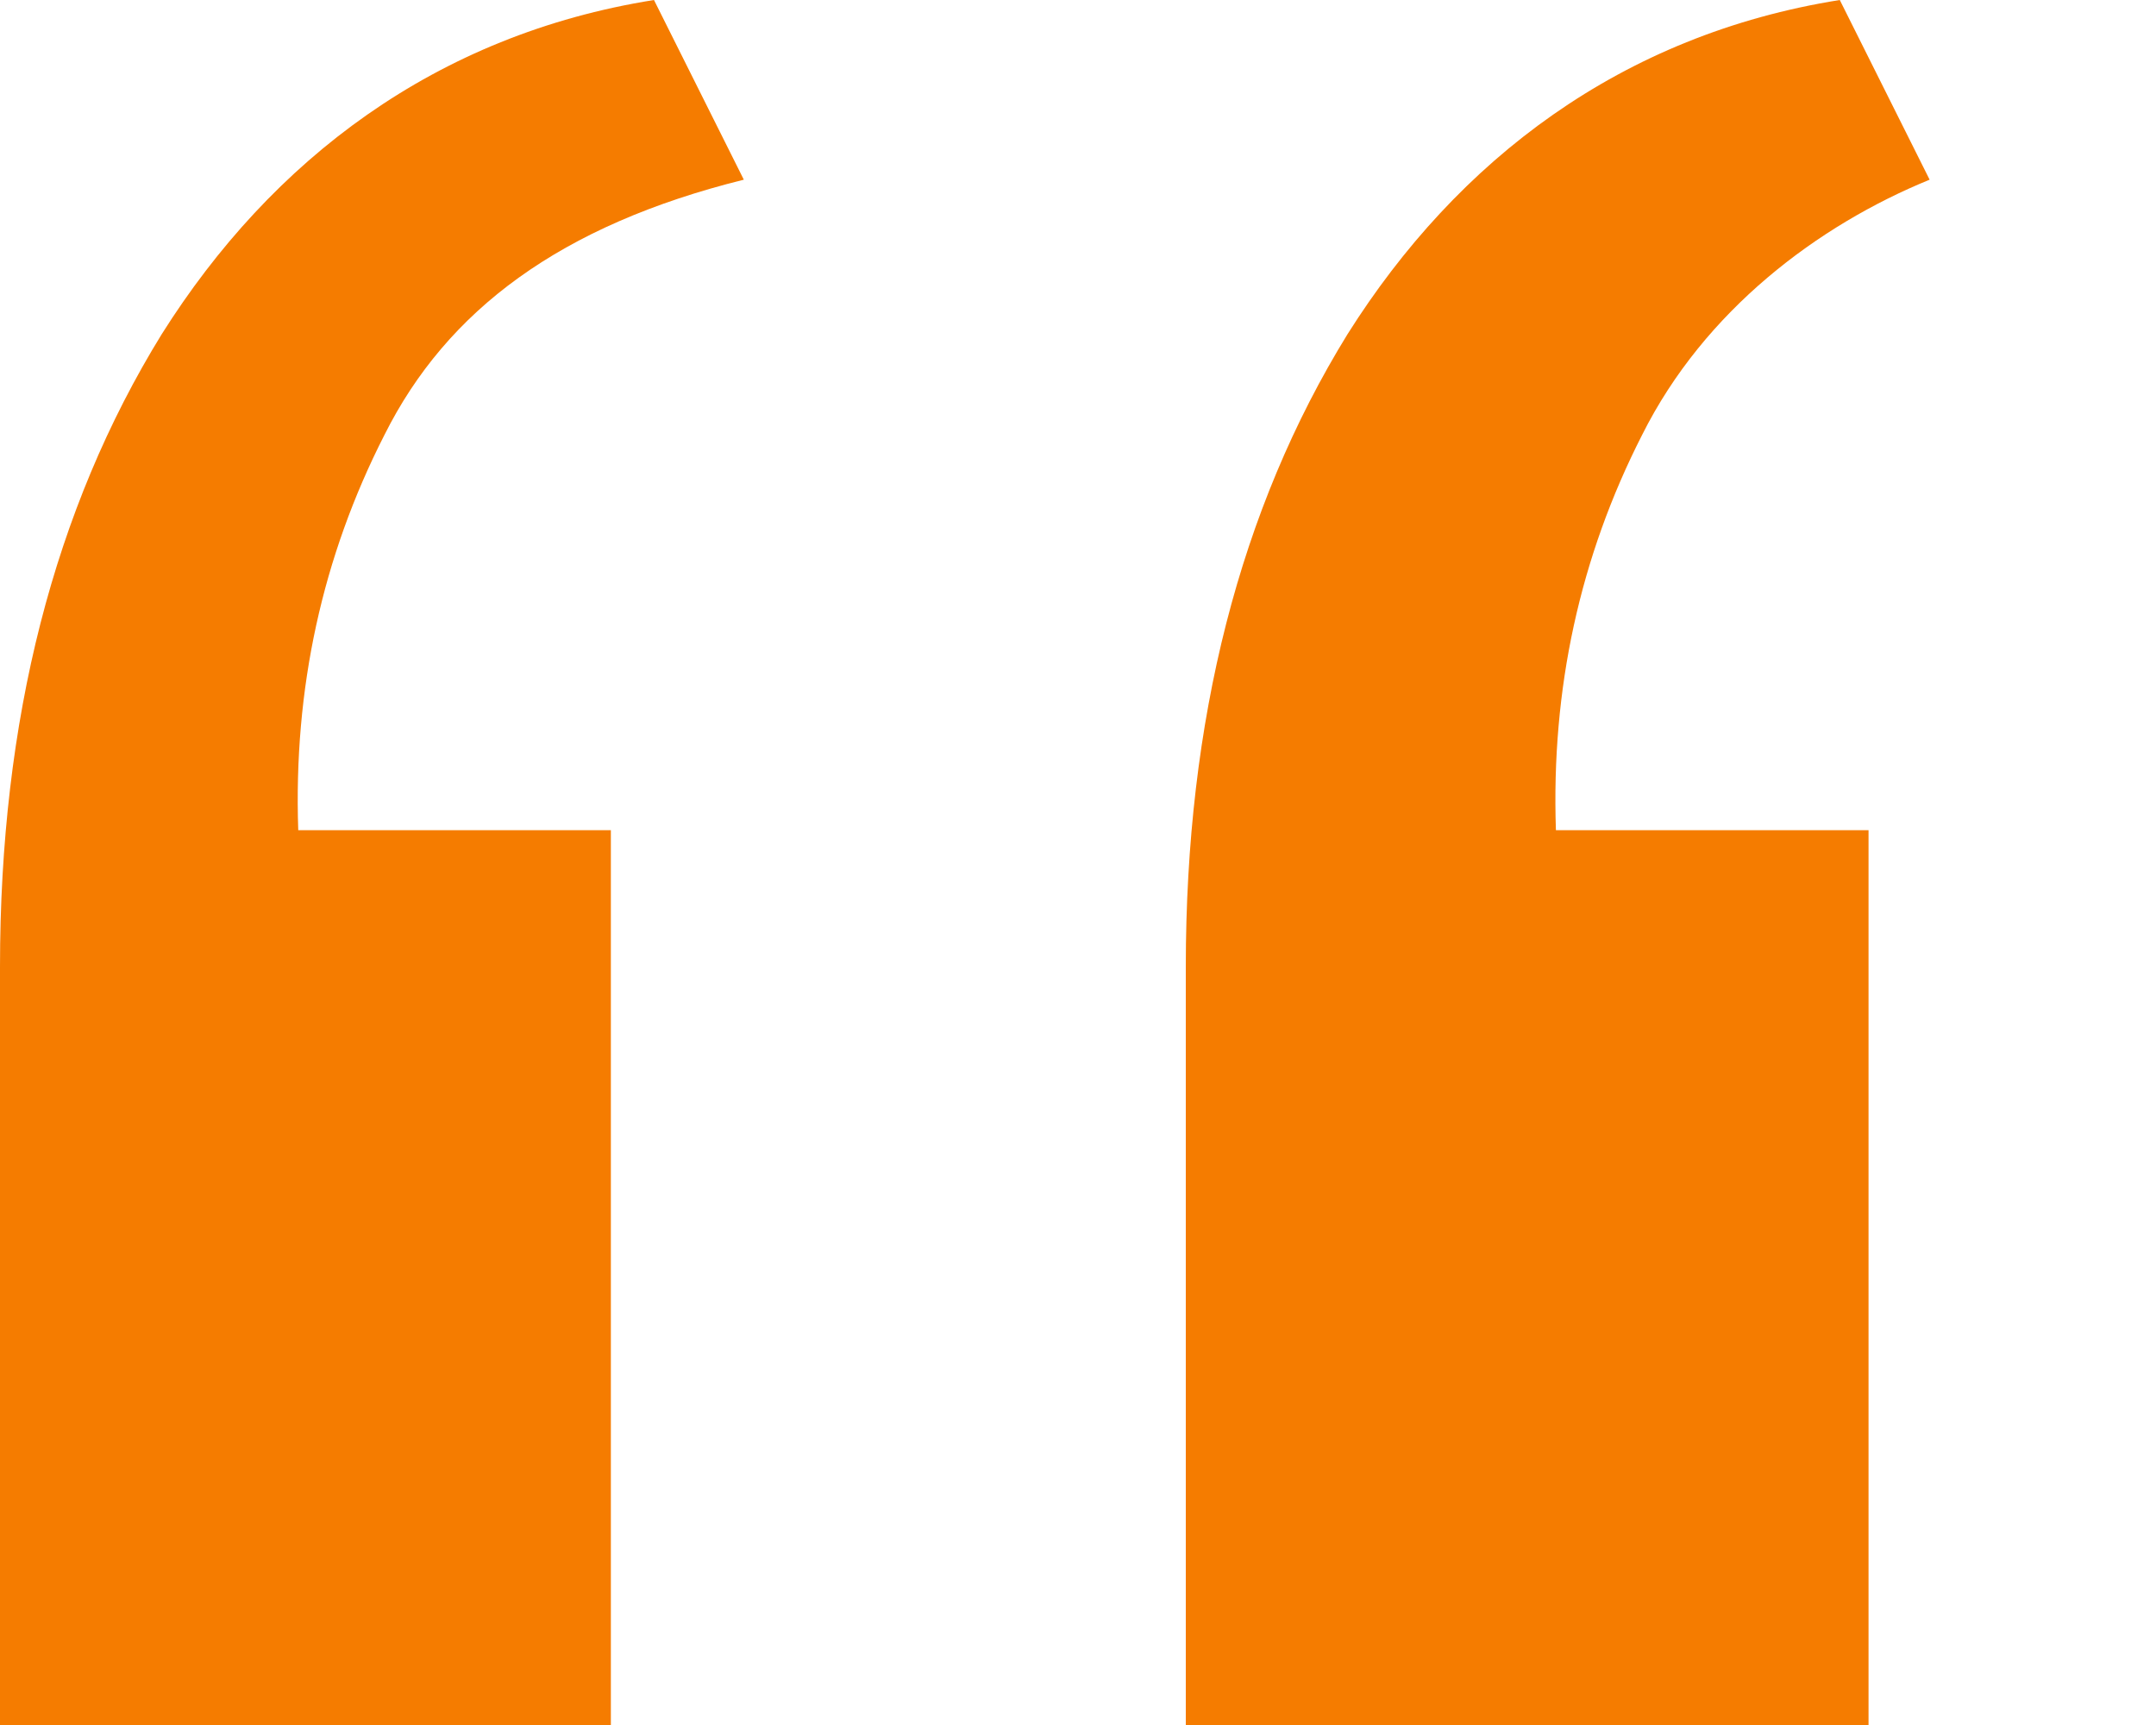
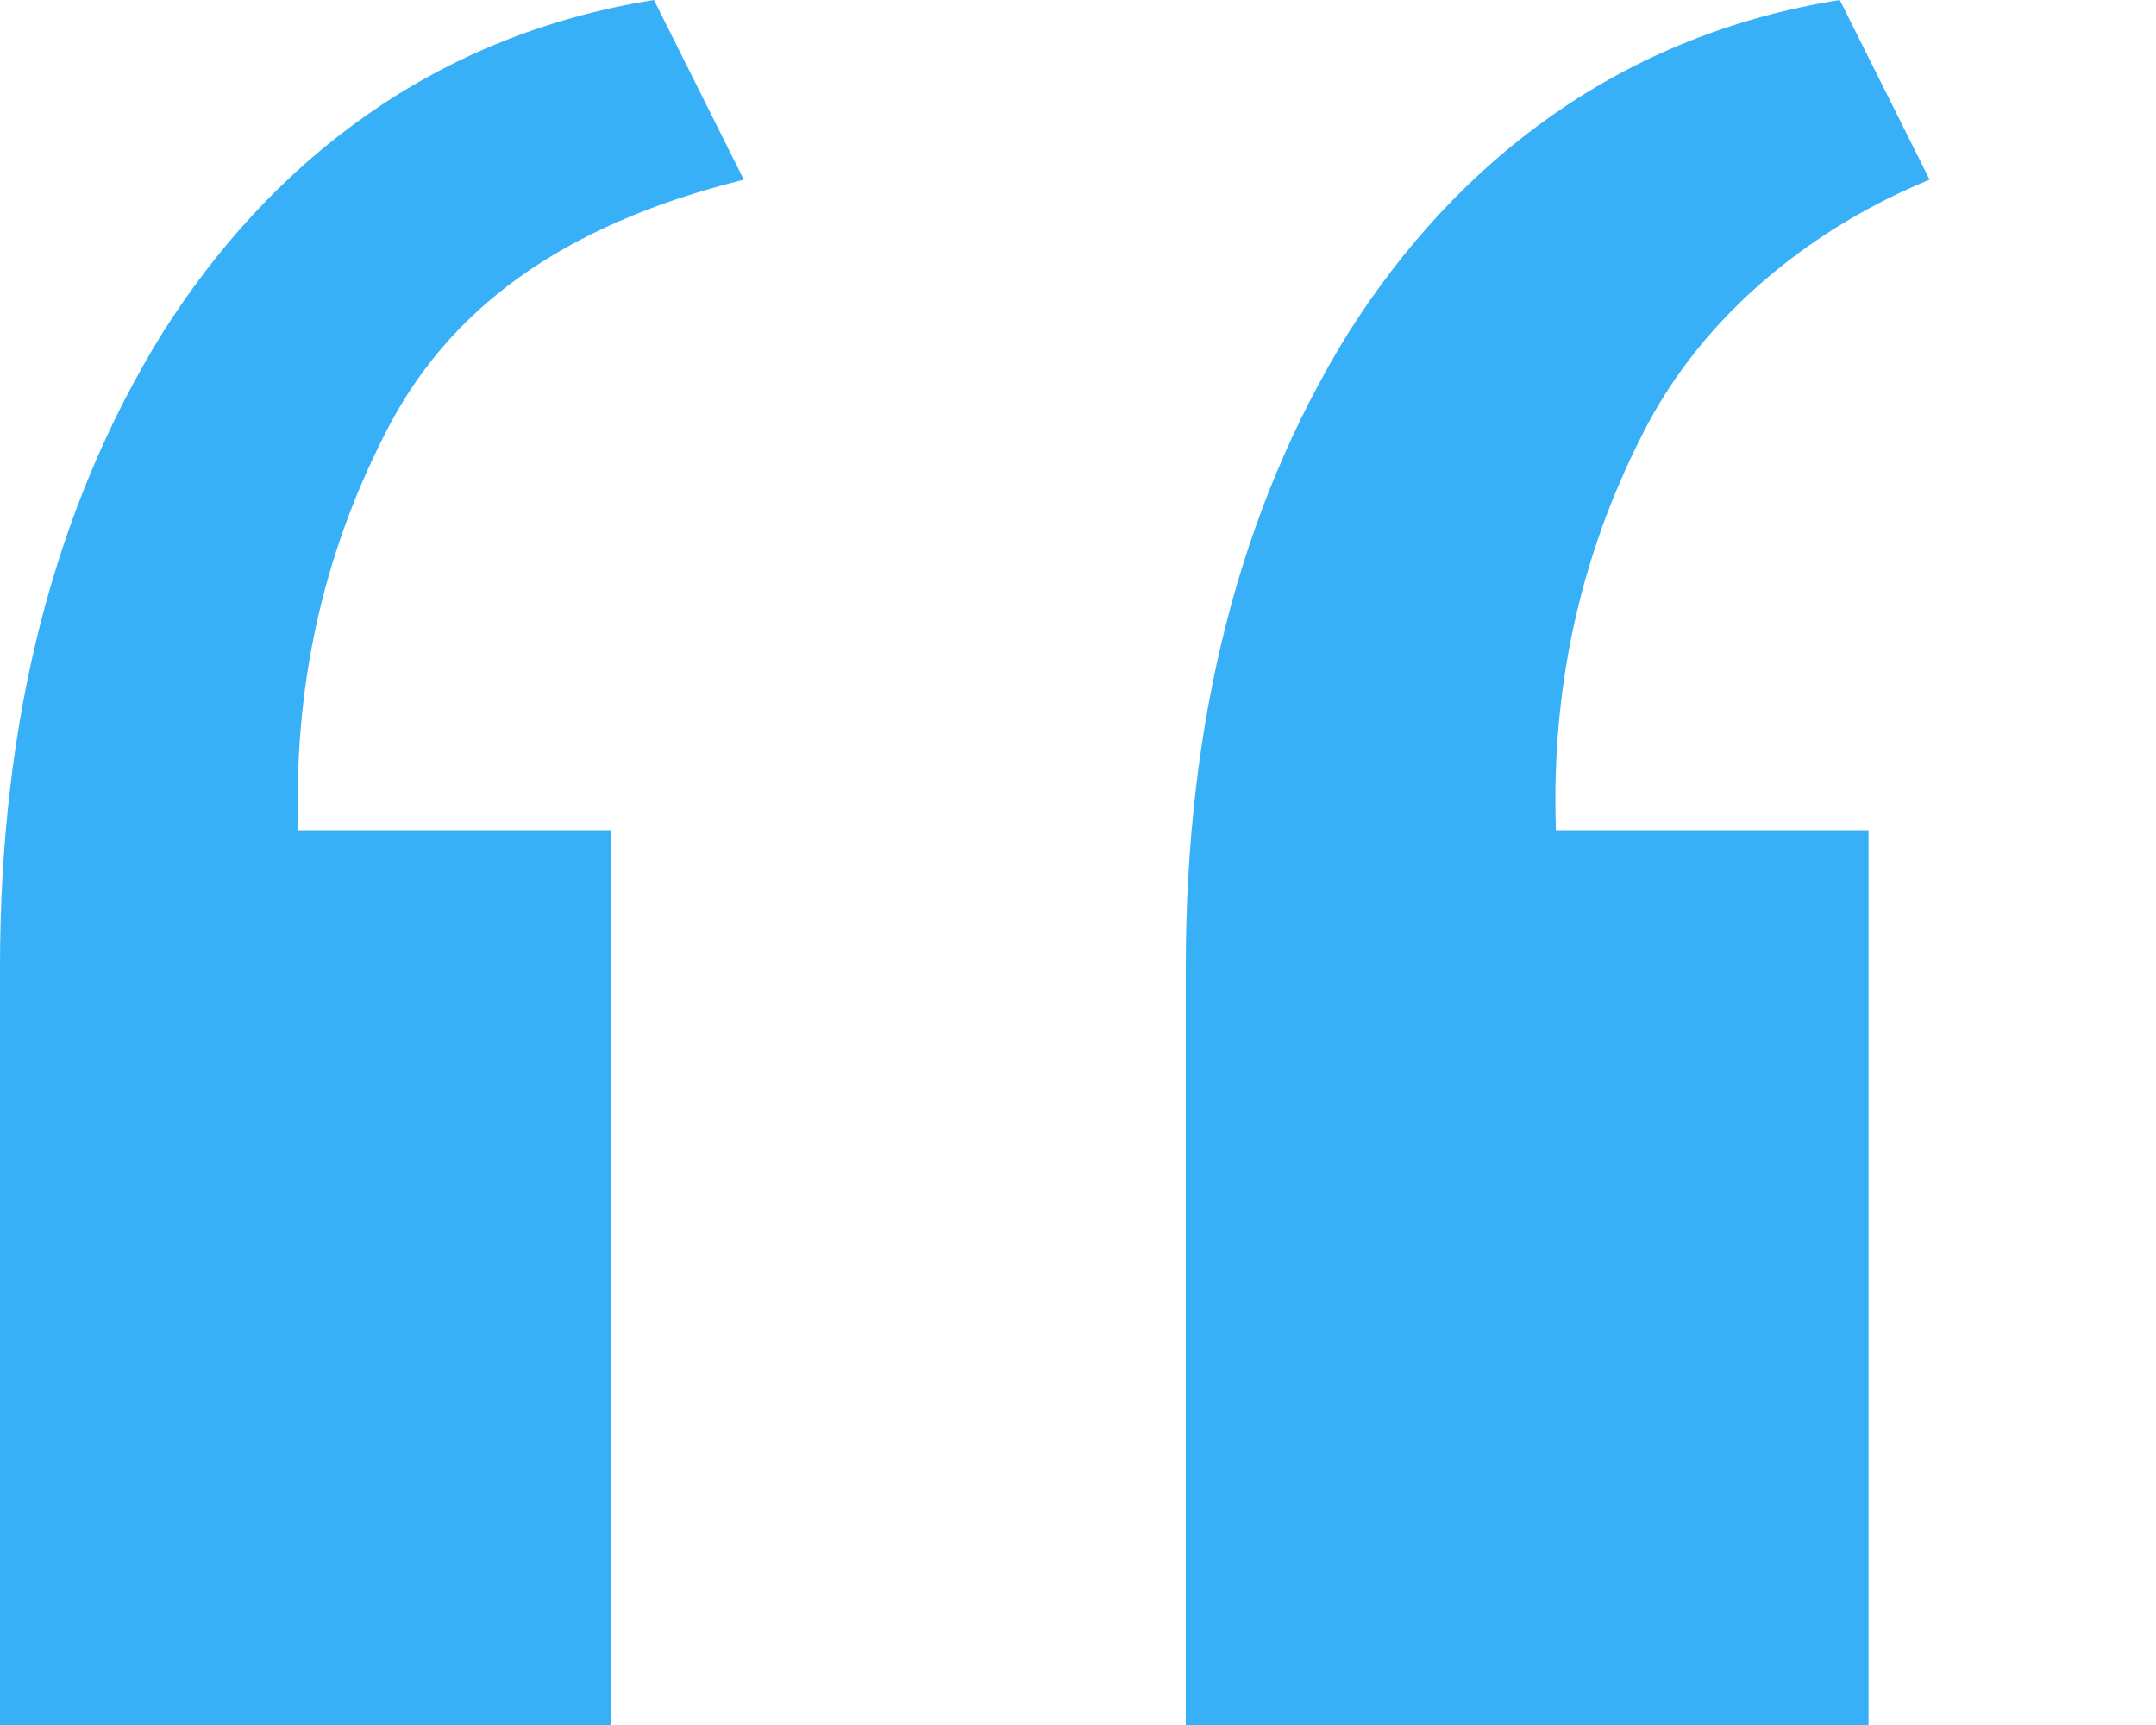
<svg xmlns="http://www.w3.org/2000/svg" width="30" height="24" viewBox="0 0 30 24" fill="none">
-   <path d="M0 24V13.45C0 10.017 .75 7.083 2.25 4.65C3.783 2.217 6.067.483 9.1 0l1.25 2.5C7.8 3.133 6.217 4.317 5.35 6.05 4.483 7.75 4.083 9.583 4.15 11.55H8.5V24H0zm16.5 0V13.45c0-3.433.75-6.367 2.25-8.8 1.533-2.433 3.817-4.167 6.85-4.65l1.25 2.5c-1.55.633-3.133 1.817-4 3.55-.867 1.7-1.267 3.533-1.2 5.5H26V24h-9.5z" fill="#f57c00" />
+   <path d="M0 24V13.45C0 10.017 .75 7.083 2.25 4.65C3.783 2.217 6.067.483 9.1 0l1.25 2.5C7.8 3.133 6.217 4.317 5.35 6.05 4.483 7.75 4.083 9.583 4.15 11.55H8.5V24H0zm16.5 0V13.45c0-3.433.75-6.367 2.25-8.8 1.533-2.433 3.817-4.167 6.85-4.65l1.25 2.5c-1.55.633-3.133 1.817-4 3.55-.867 1.7-1.267 3.533-1.2 5.5H26V24h-9.5z" fill="#38b0f8" />
</svg>
